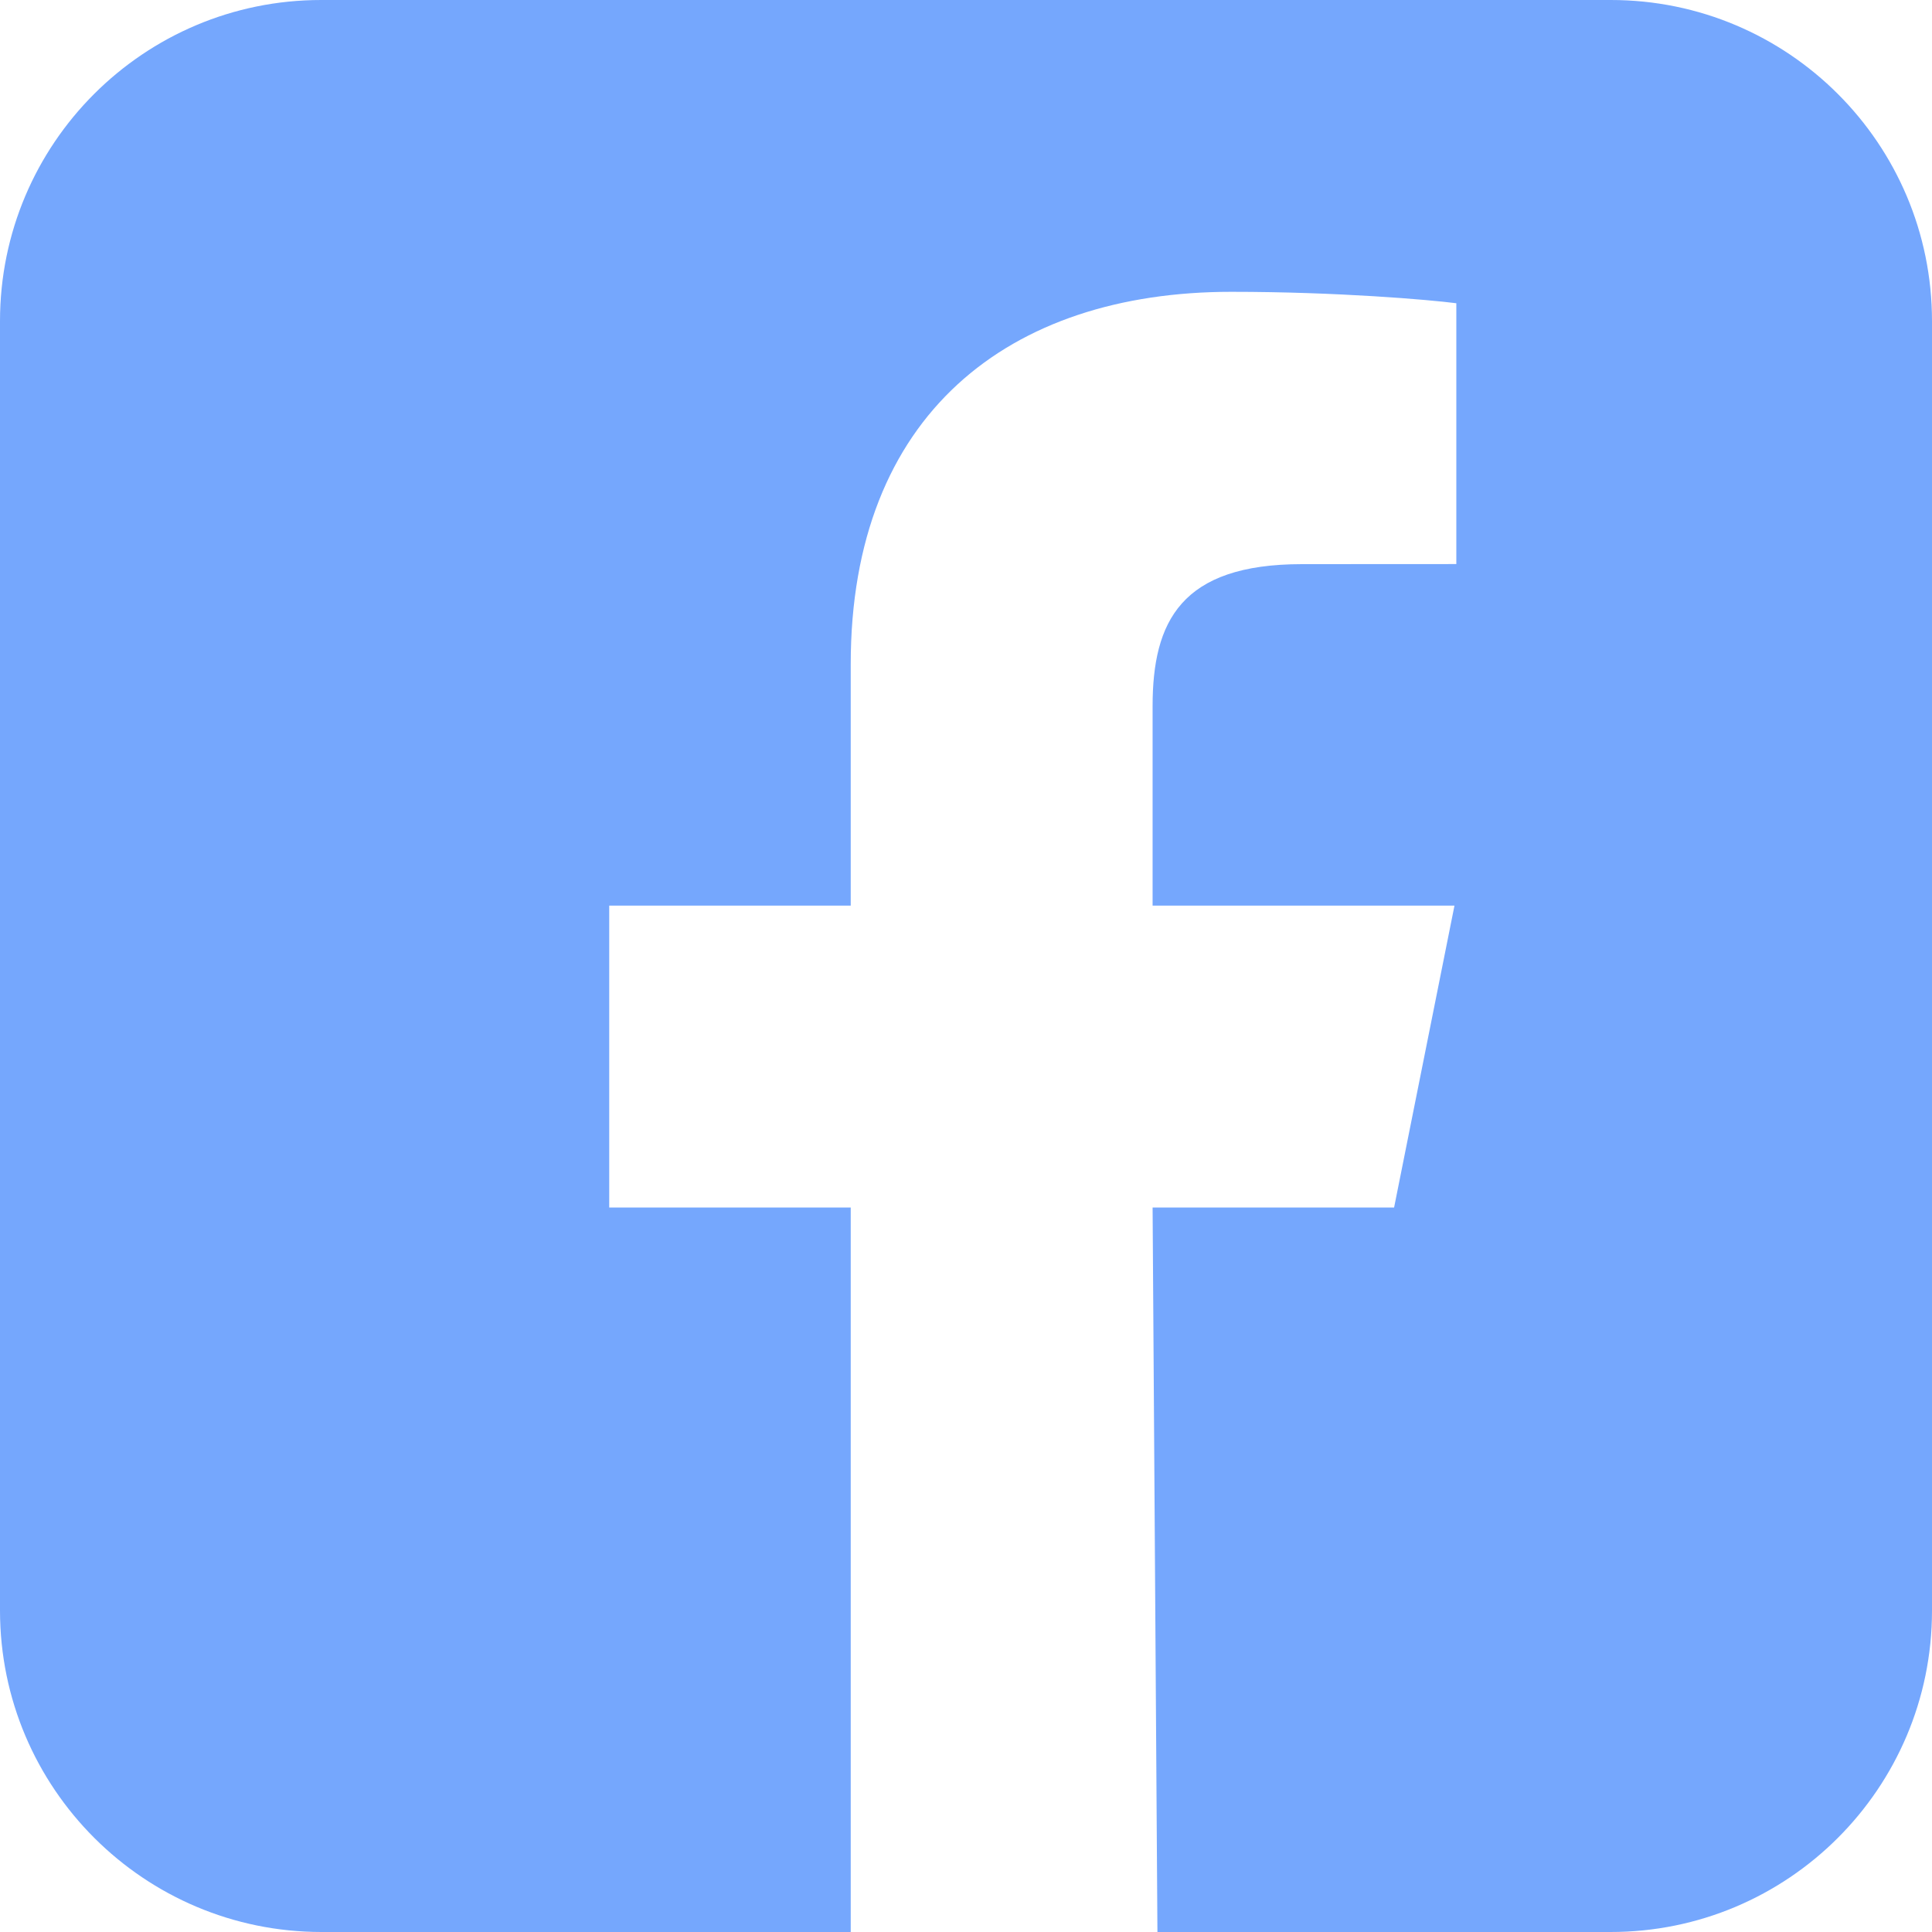
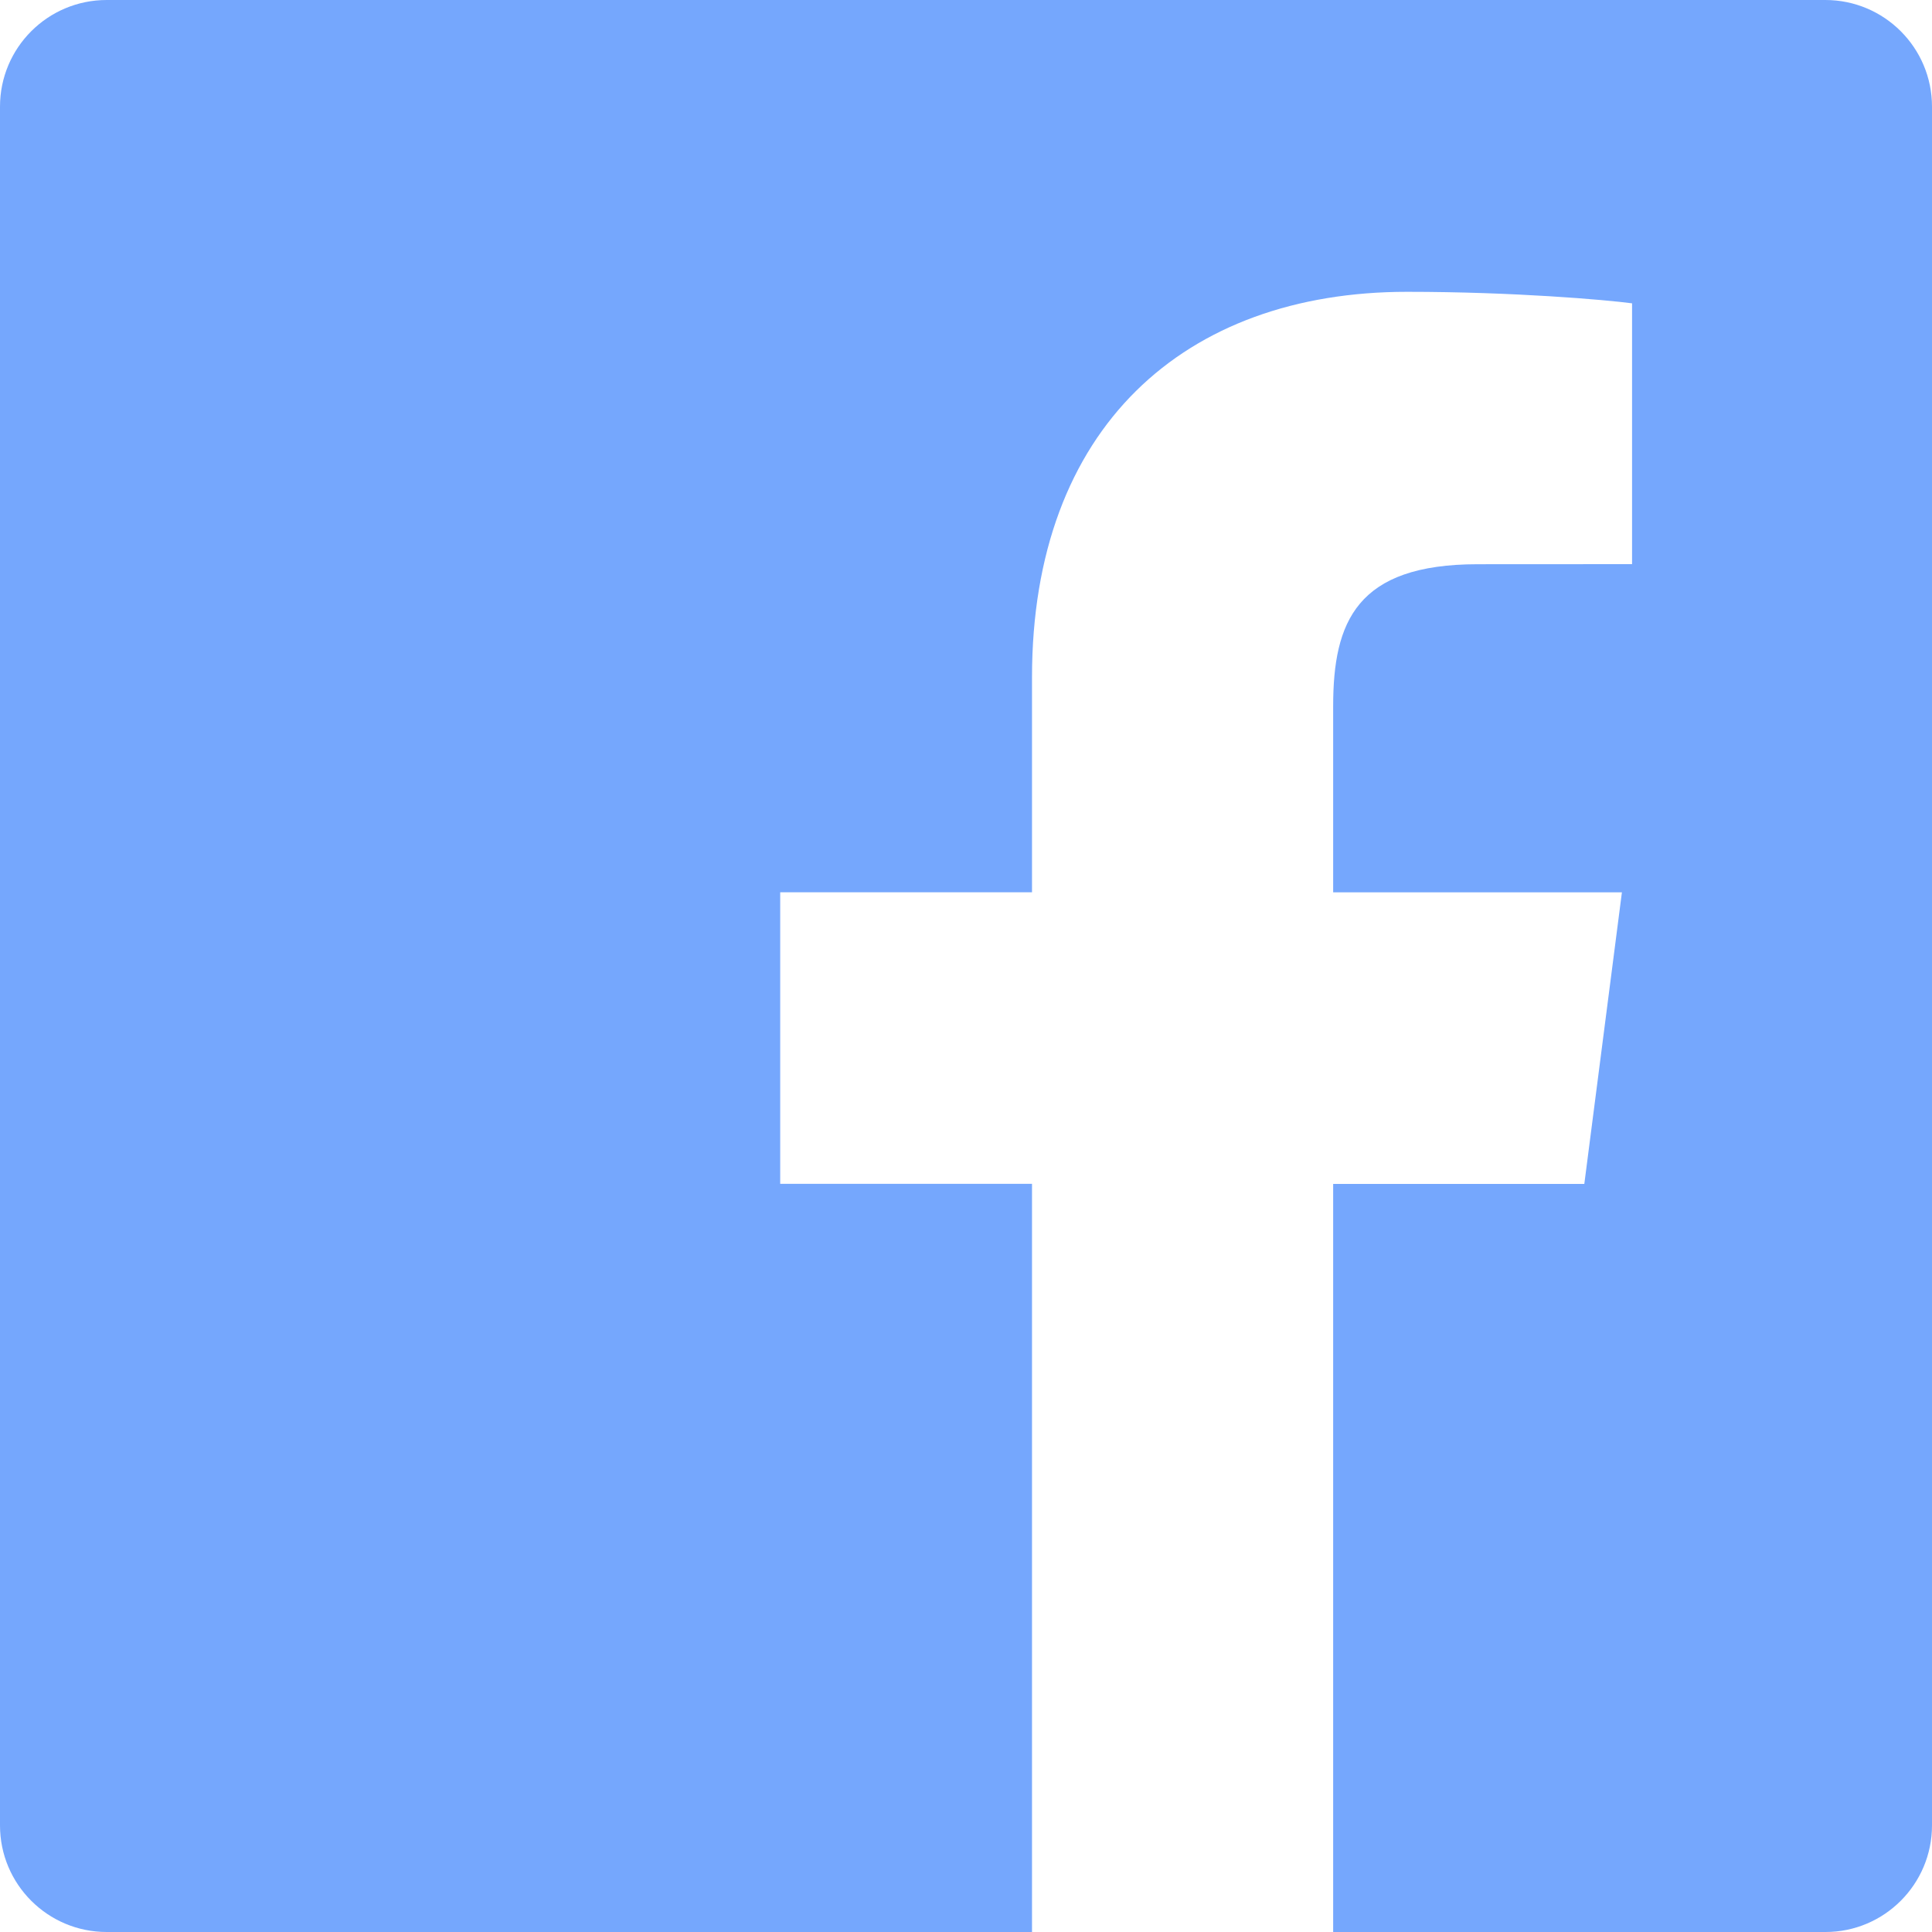
- <svg xmlns="http://www.w3.org/2000/svg" width="24" height="24">
-   <path d="M3.99 0A3.989 3.989 0 000 3.99v16.02A3.995 3.995 0 003.995 24h6.573v-9h-3v-3.75h3v-3c0-3.1 1.963-4.625 4.728-4.625 1.325 0 2.463.099 2.795.142v3.24l-1.918.001c-1.504 0-1.855.715-1.855 1.763v2.479h3.75l-.75 3.75h-3l.06 9h5.625A3.992 3.992 0 0024 20.01V3.99A3.989 3.989 0 0020.01 0H3.99z" fill="#75A7FD" fill-rule="evenodd" />
+ <svg xmlns="http://www.w3.org/2000/svg" width="24" height="24" viewBox="0 0 24 24">
+   <path d="M22.675 0h-21.35c-.732 0-1.325.593-1.325 1.325v21.351c0 .731.593 1.324 1.325 1.324h11.495v-9.294h-3.128v-3.622h3.128v-2.671c0-3.1 1.893-4.788 4.659-4.788 1.325 0 2.463.099 2.795.143v3.24l-1.918.001c-1.504 0-1.795.715-1.795 1.763v2.313h3.587l-.467 3.622h-3.12v9.293h6.116c.73 0 1.323-.593 1.323-1.325v-21.35c0-.732-.593-1.325-1.325-1.325z" fill="#75A7FD" />
</svg>
